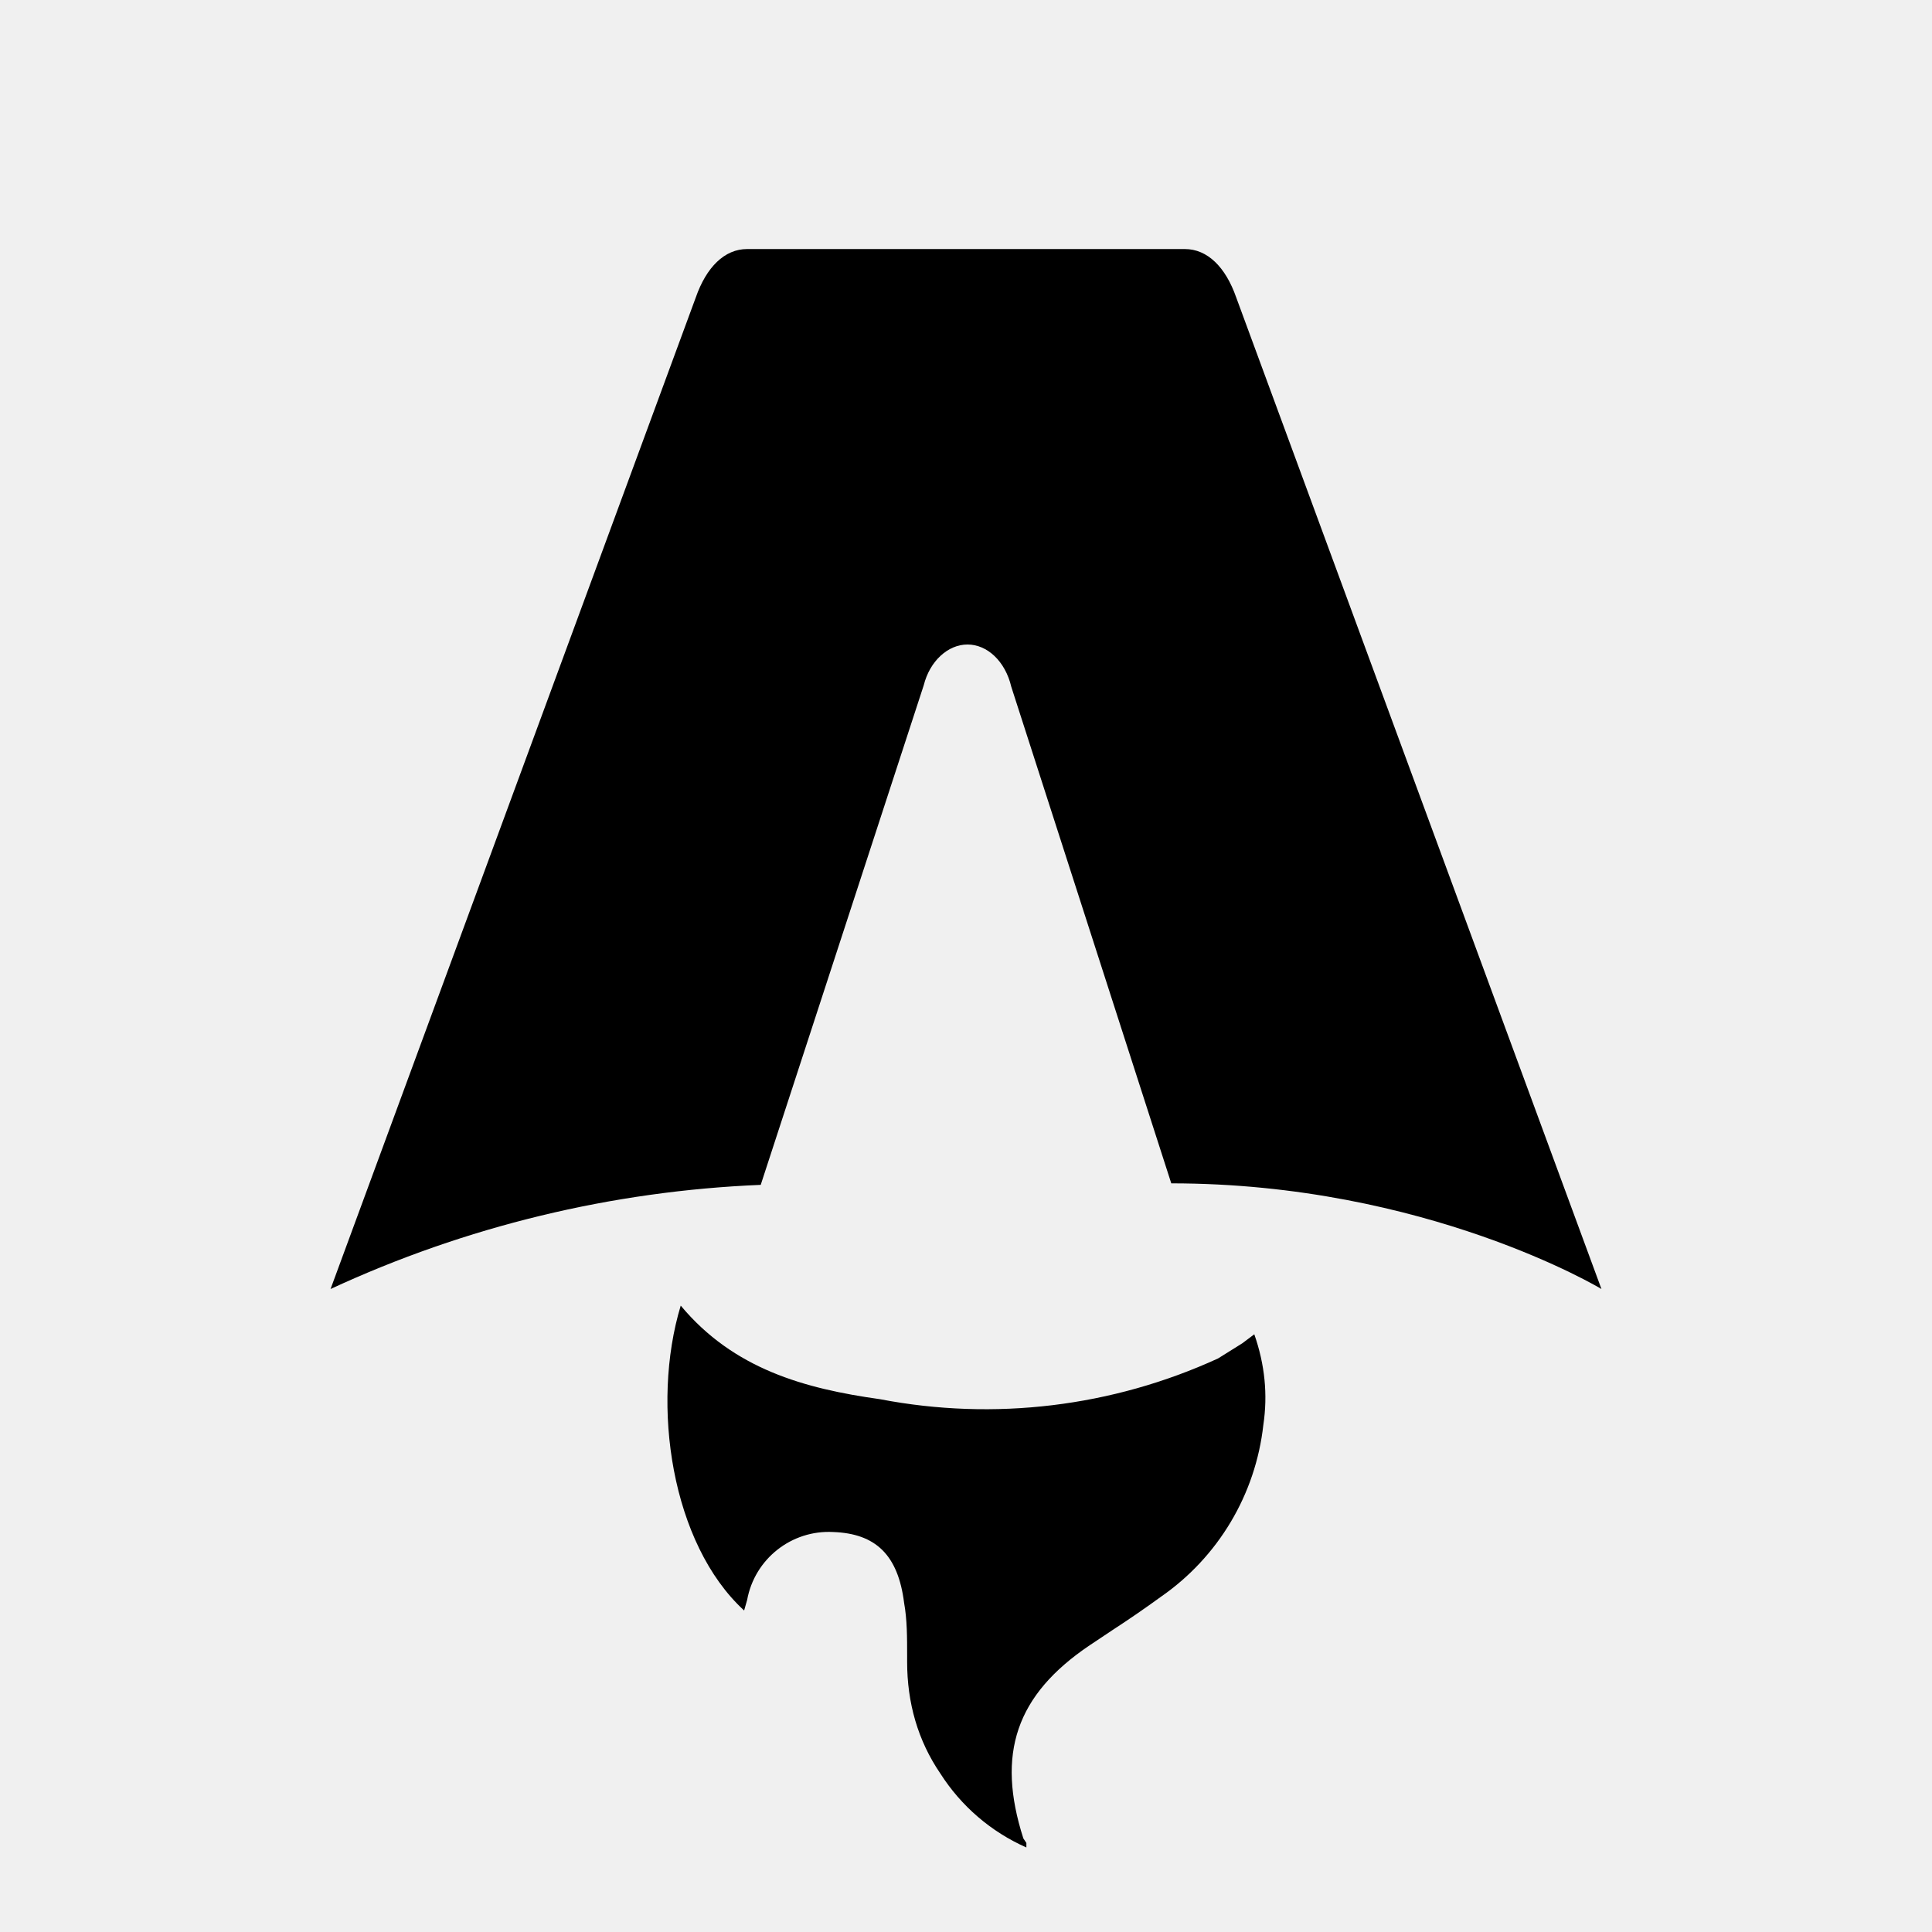
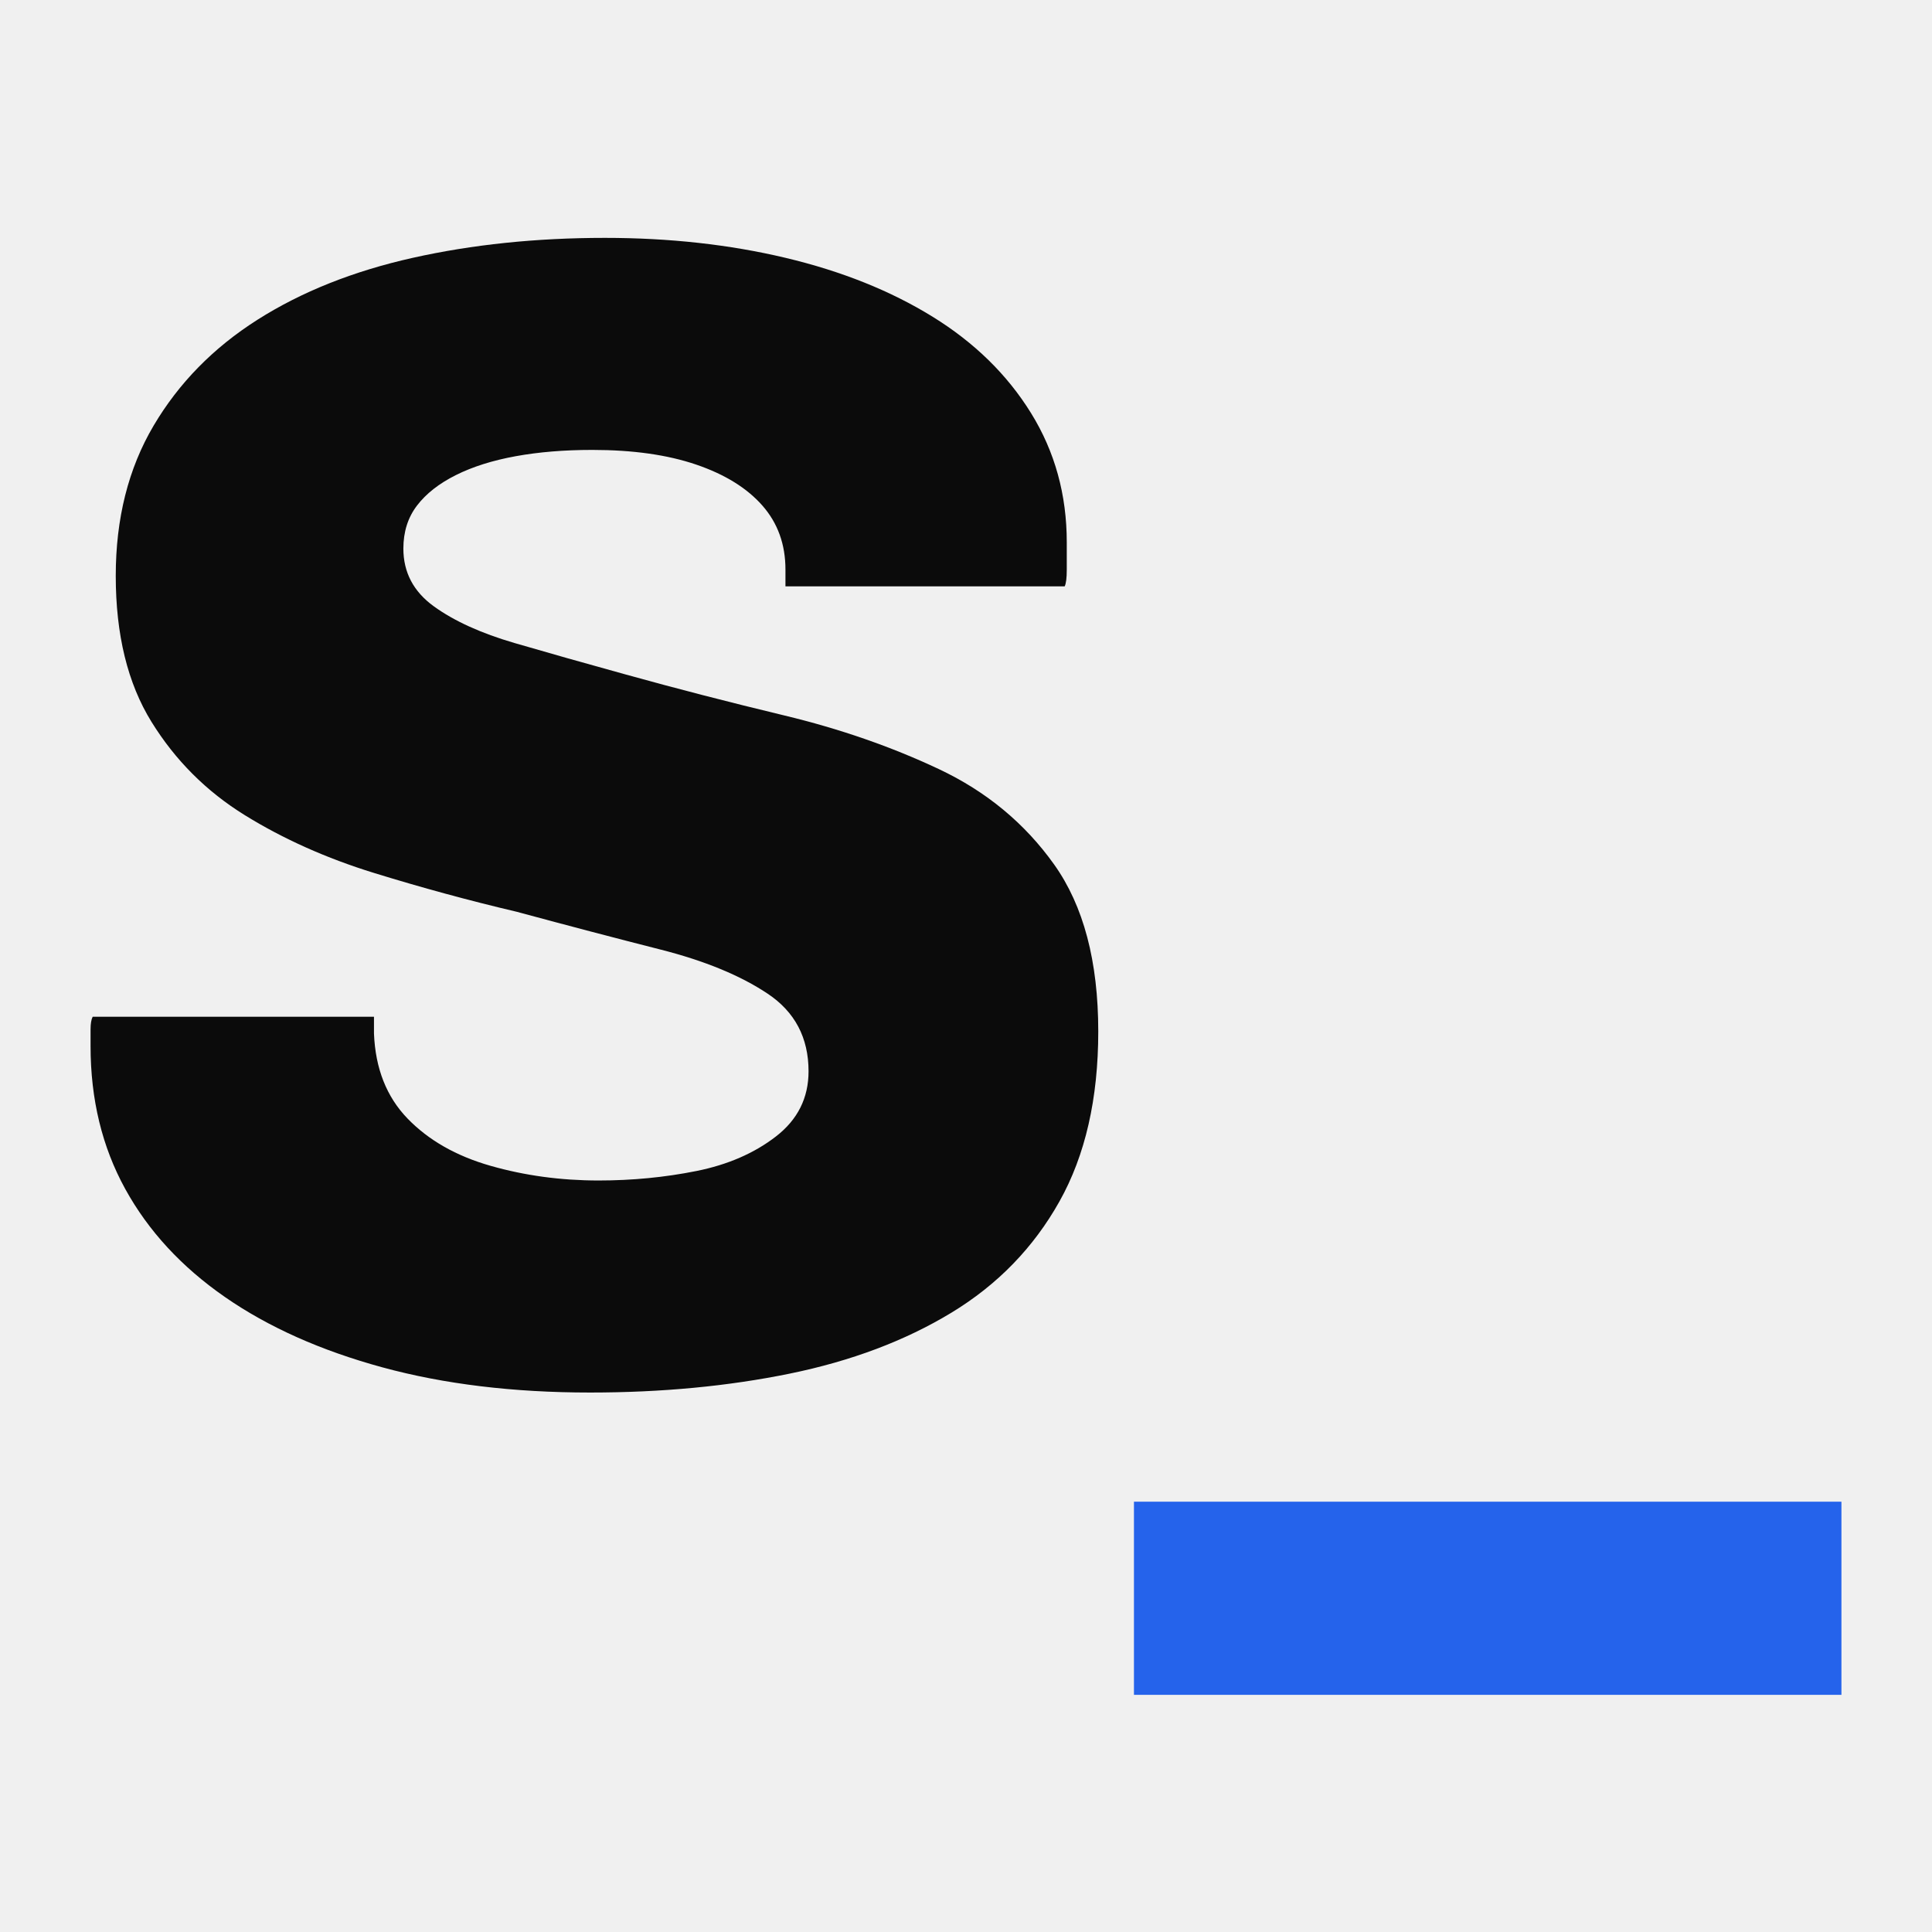
- <svg xmlns="http://www.w3.org/2000/svg" fill="none" viewBox="0 0 128 128">
-   <path d="M50.4 78.5a75.1 75.1 0 0 0-28.5 6.9l24.2-65.7c.7-2 1.9-3.2 3.4-3.2h29c1.5 0 2.7 1.2 3.4 3.2l24.2 65.7s-11.6-7-28.5-7L67 45.5c-.4-1.7-1.6-2.8-2.9-2.8-1.3 0-2.5 1.1-2.9 2.7L50.4 78.5Zm-1.1 28.2Zm-4.2-20.2c-2 6.6-.6 15.8 4.2 20.2a17.5 17.5 0 0 1 .2-.7 5.5 5.5 0 0 1 5.7-4.5c2.8.1 4.3 1.5 4.7 4.7.2 1.1.2 2.3.2 3.5v.4c0 2.7.7 5.2 2.2 7.4a13 13 0 0 0 5.7 4.9v-.3l-.2-.3c-1.8-5.6-.5-9.5 4.4-12.8l1.5-1a73 73 0 0 0 3.2-2.2 16 16 0 0 0 6.8-11.4c.3-2 .1-4-.6-6l-.8.6-1.6 1a37 37 0 0 1-22.4 2.7c-5-.7-9.7-2-13.2-6.2Z" />
+ <svg xmlns="http://www.w3.org/2000/svg" viewBox="0 0 32 32">
+   <g transform="translate(1.5 3.94) scale(0.0347722) translate(-39 538) scale(1 -1)">
+     <path class="glyph" d="M277 -12Q222 -12 178 0Q134 12 103 33.5Q72 55 55.5 85Q39 115 39 153Q39 157 39 161Q39 165 40 167L174 167Q174 165 174 163Q174 161 174 159Q175 134 190 118.5Q205 103 229.5 96Q254 89 281 89Q305 89 327.5 93.5Q350 98 365.5 110Q381 122 381 141Q381 165 361.5 178Q342 191 310.5 199Q279 207 242 217Q208 225 174 235.5Q140 246 112.5 263Q85 280 68 307.5Q51 335 51 377Q51 418 69 448.5Q87 479 118.5 499Q150 519 192.5 528.5Q235 538 284 538Q330 538 370 528.5Q410 519 440 500.5Q470 482 487 454.5Q504 427 504 393Q504 386 504 380Q504 374 503 372L370 372L370 380Q370 398 359 410.5Q348 423 327.5 430Q307 437 278 437Q258 437 241.5 434Q225 431 213 425Q201 419 194.5 410.5Q188 402 188 390Q188 373 202.5 362.5Q217 352 241 345Q265 338 294 330Q330 320 369.5 310.5Q409 301 443 285Q477 269 498 239.5Q519 210 519 160Q519 112 500.5 79Q482 46 449 26Q416 6 372 -3Q328 -12 277 -12Z" />
+     <path class="caret" d="M536 -156L873 -156L873 -64L536 -64Z" />
+   </g>
  <style>
-         path { fill: #000; }
+         .glyph { fill: #0B0B0B; }
+         .caret { fill: #2563EB; }
        @media (prefers-color-scheme: dark) {
-             path { fill: #FFF; }
+             .glyph { fill: #EFEFED; }
+             .caret { fill: #6E9BFF; }
        }
    </style>
</svg>
